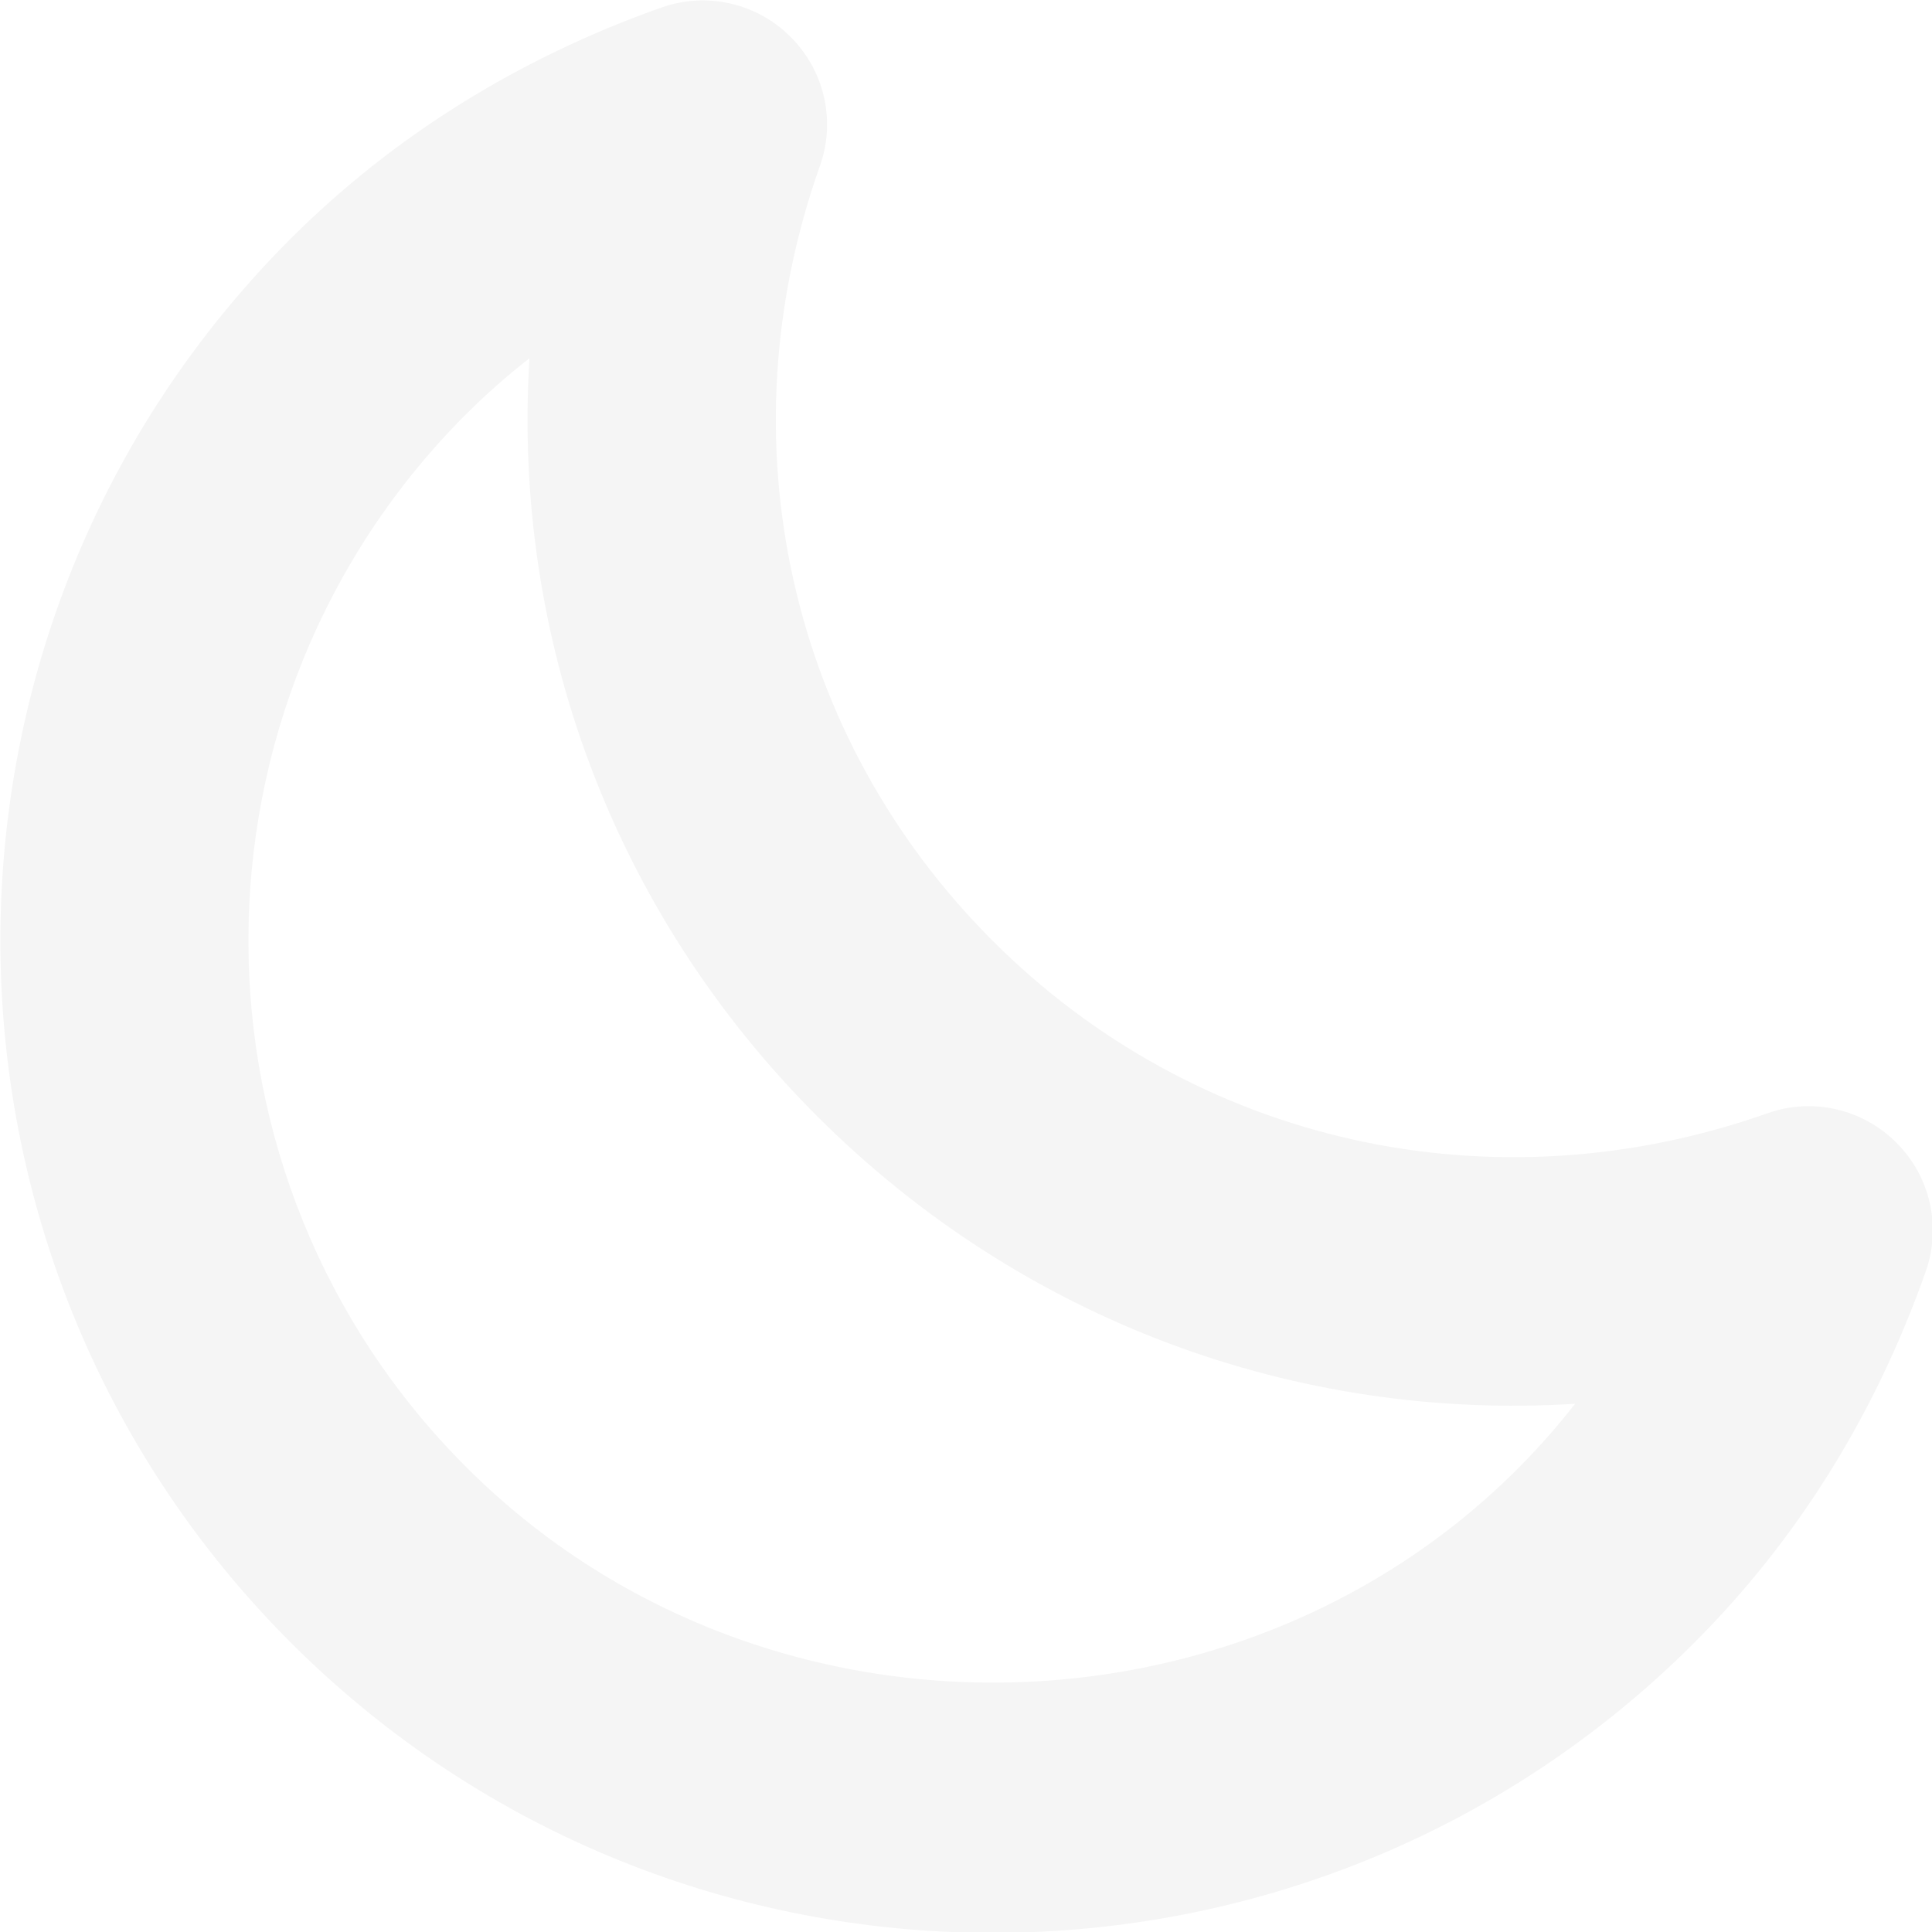
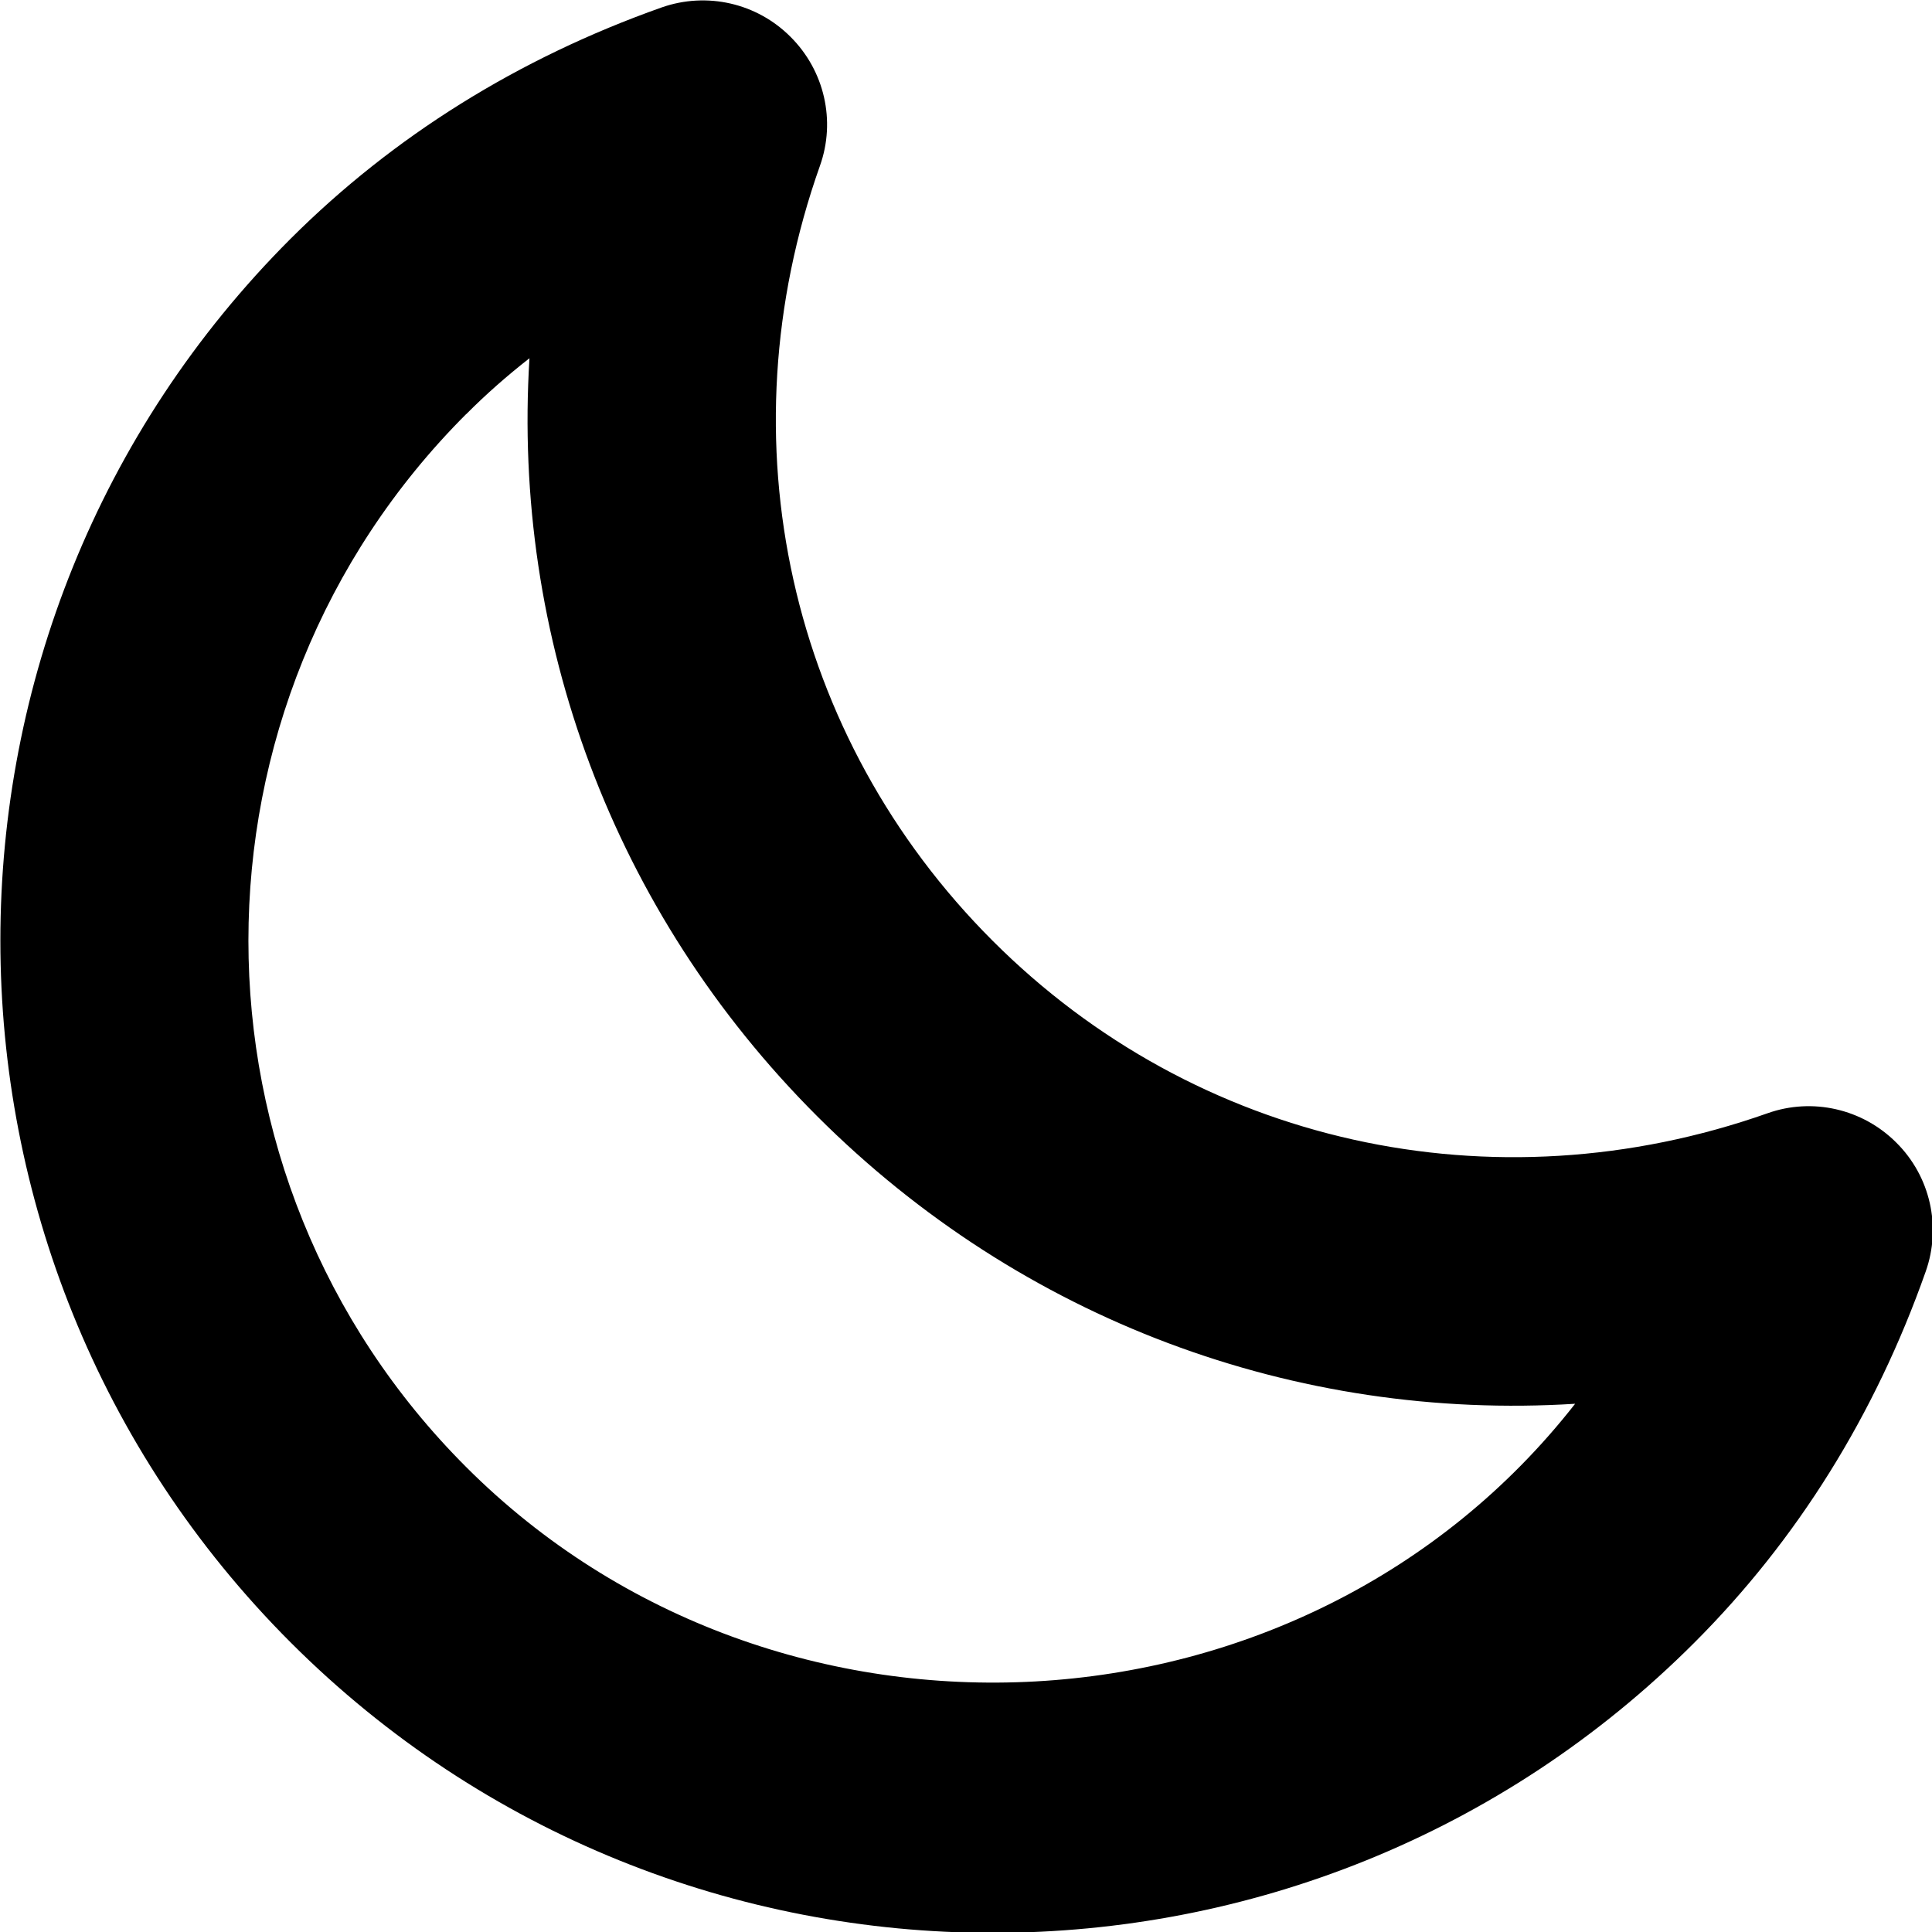
- <svg xmlns="http://www.w3.org/2000/svg" version="1.1" fill="#f5f5f5" viewBox="8.21 8.21 15.57 15.57">
+ <svg xmlns="http://www.w3.org/2000/svg" version="1.1" fill="#000000" viewBox="8.21 8.21 15.57 15.57">
  <path d="M21.866 21.447c-3.117 3.12-8.193 3.12-11.313 0s-3.12-8.195 0-11.314c0.826-0.824 1.832-1.453 2.989-1.863 0.365-0.128 0.768-0.035 1.039 0.237 0.274 0.273 0.366 0.677 0.237 1.039-0.784 2.211-0.25 4.604 1.391 6.245 1.638 1.639 4.031 2.172 6.245 1.391 0.362-0.129 0.767-0.036 1.039 0.237 0.273 0.271 0.365 0.676 0.236 1.039-0.408 1.157-1.038 2.164-1.863 2.989zM11.967 11.547c-2.34 2.34-2.34 6.147 0 8.486 2.5 2.501 6.758 2.276 8.937-0.51-2.247 0.141-4.461-0.671-6.109-2.318s-2.458-3.861-2.318-6.108c-0.18 0.141-0.35 0.29-0.51 0.451z" />
</svg>
